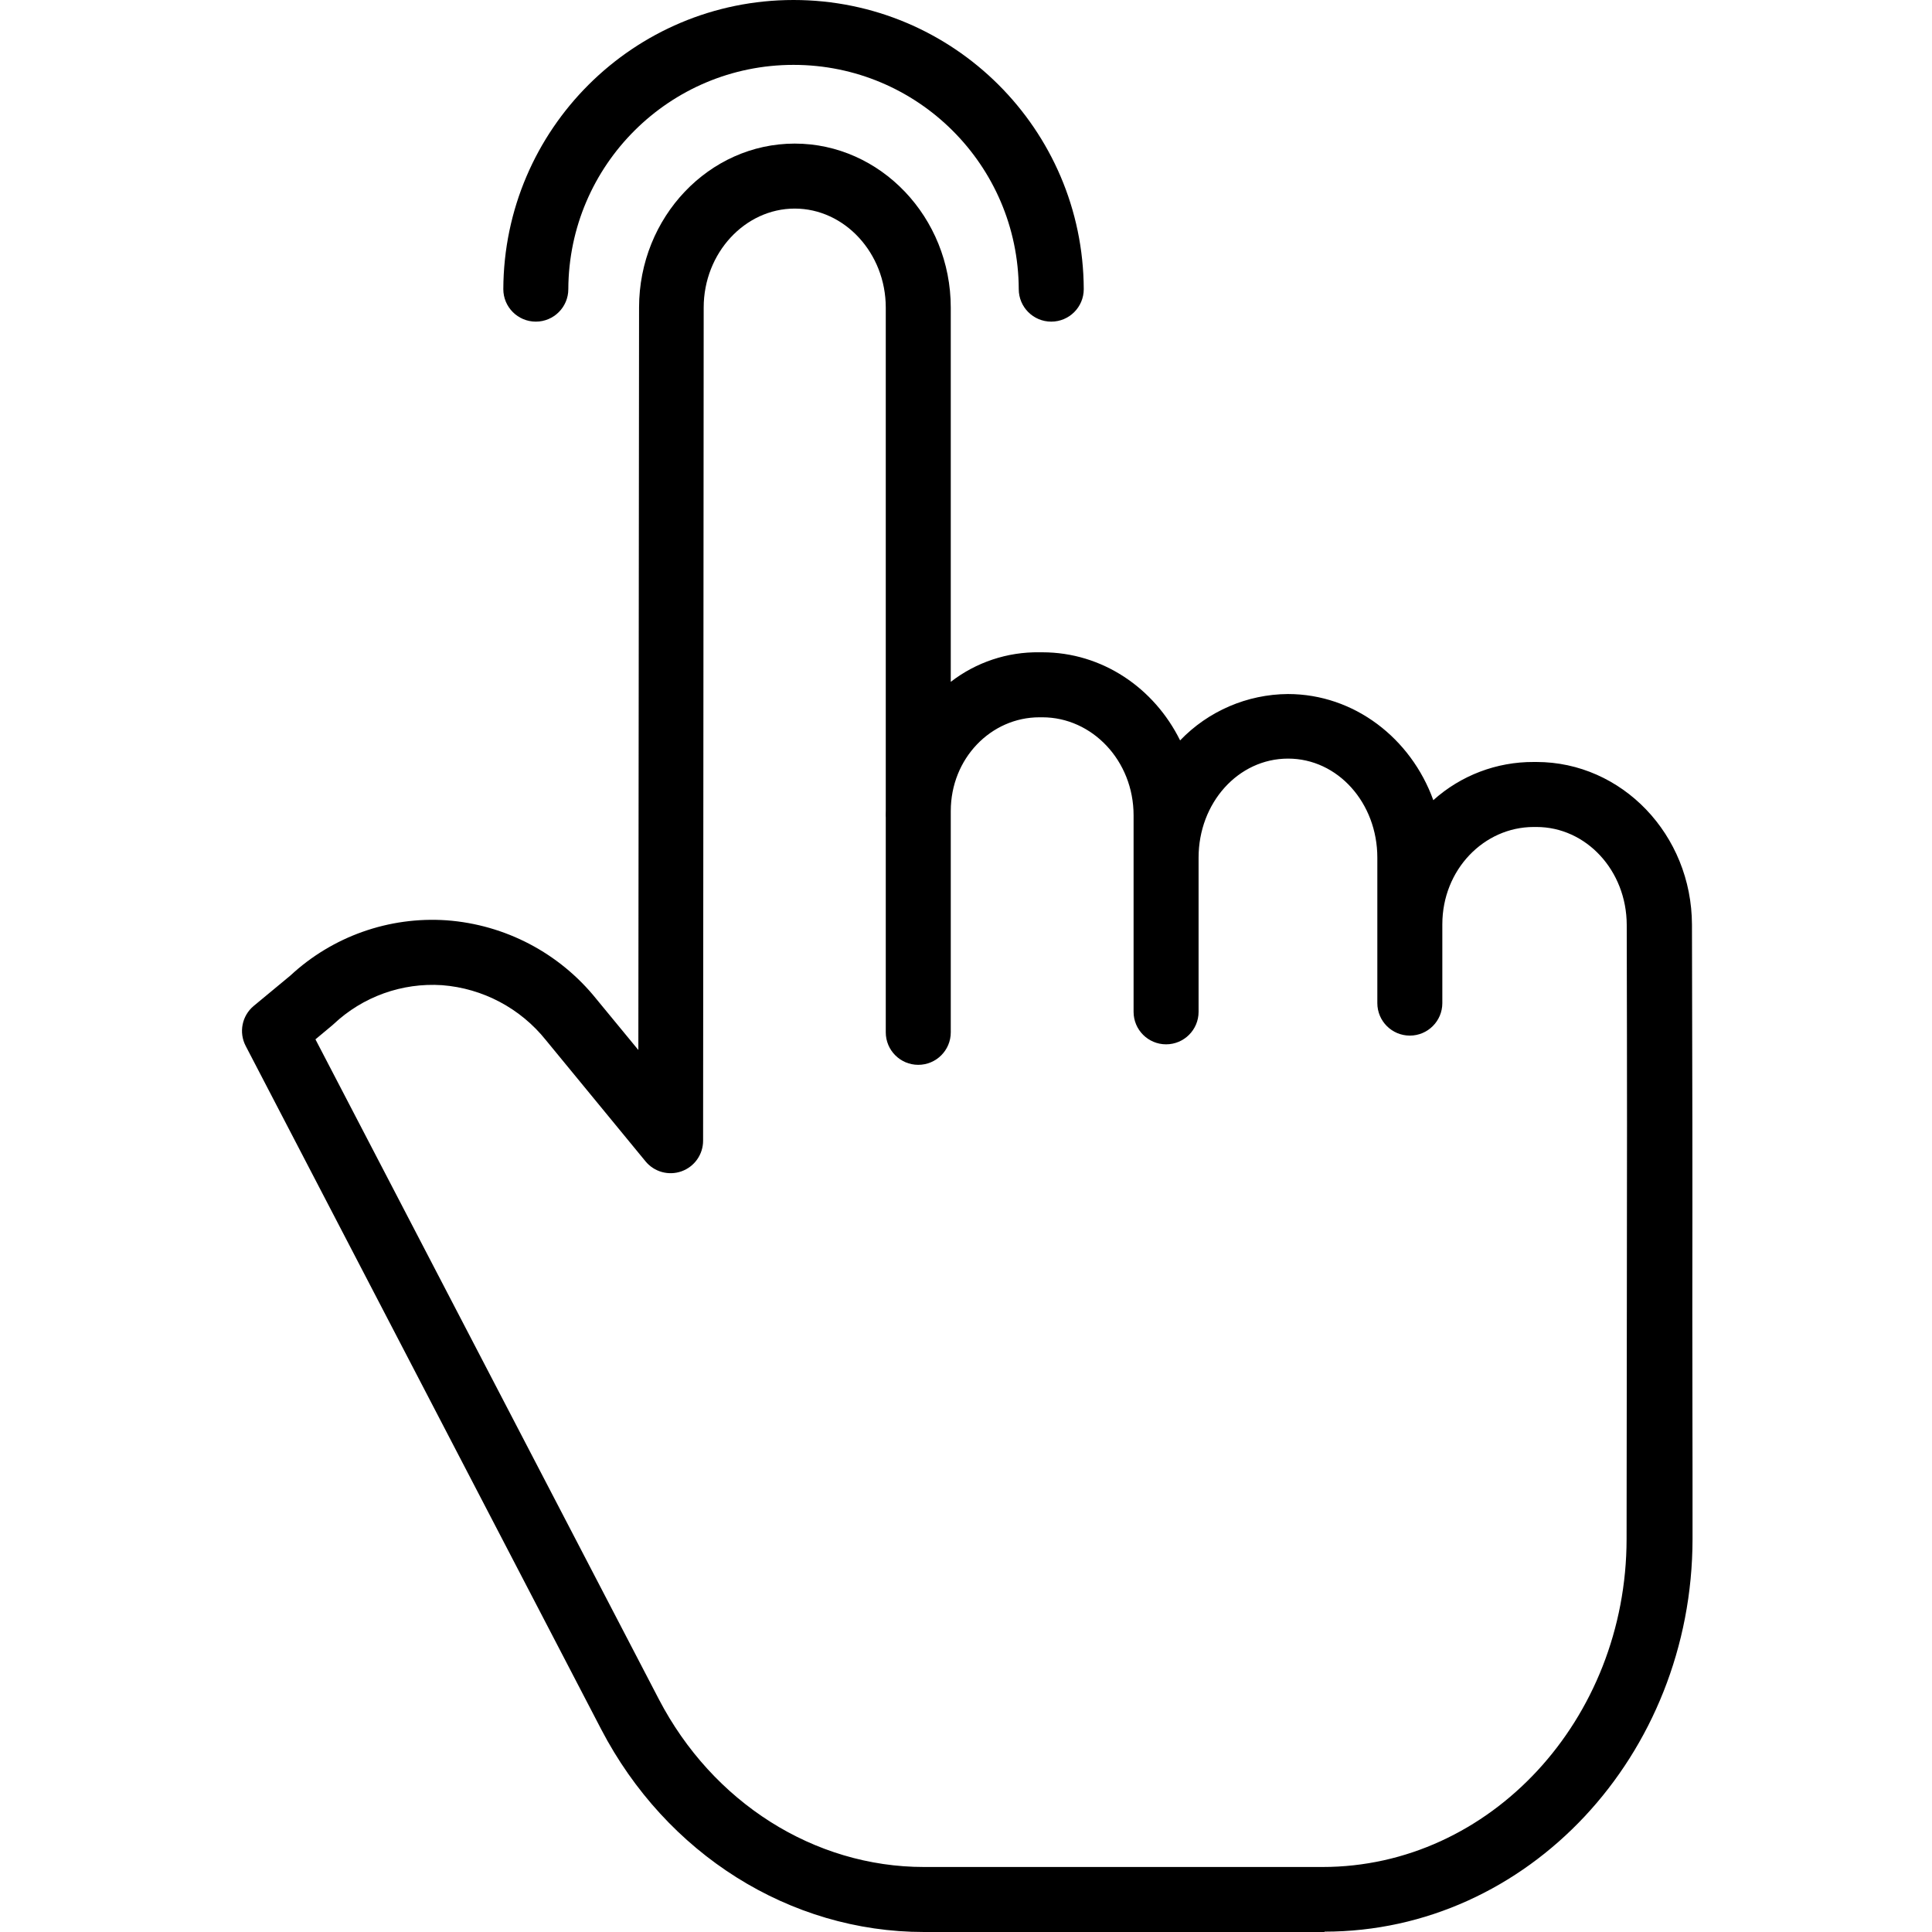
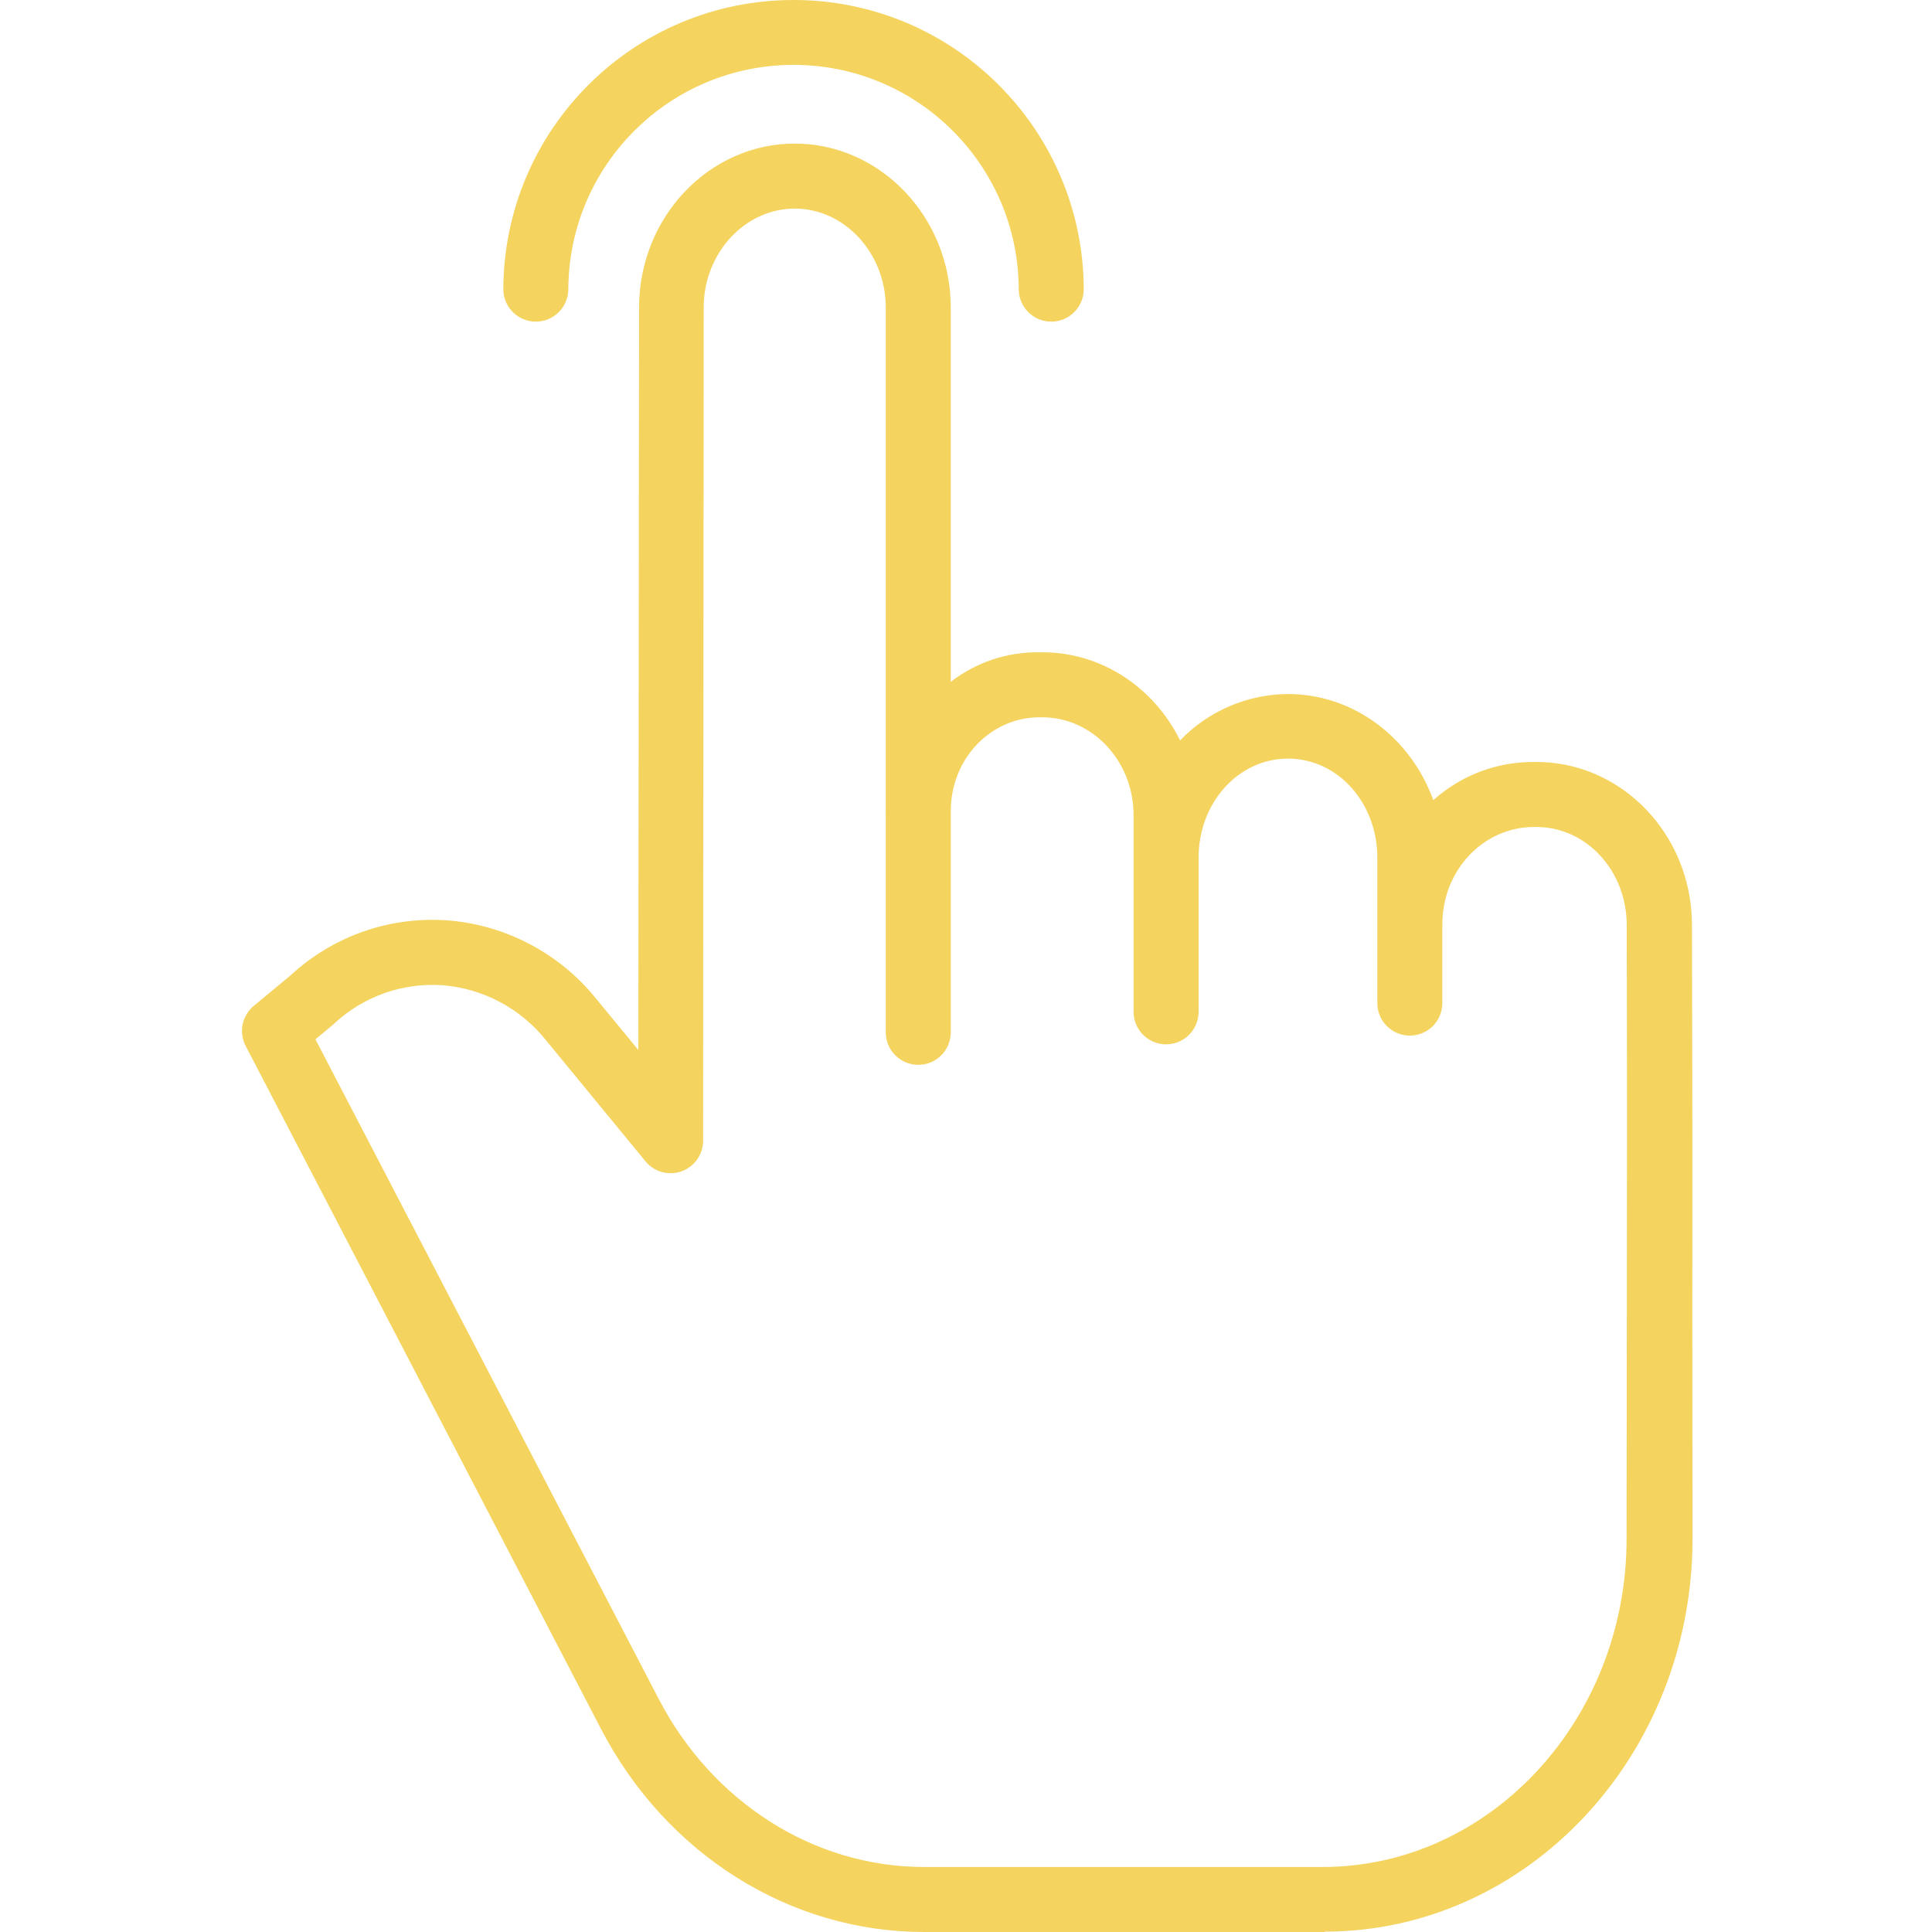
- <svg xmlns="http://www.w3.org/2000/svg" height="48px" viewBox="-59 0 475 475.57" width="48px">
+ <svg xmlns="http://www.w3.org/2000/svg" height="48px" viewBox="-59 0 475 475.57" width="48px" fill="#F4D35E">
  <path d="m318.918 187.566h-.668c-9.121-.051-17.934 3.301-24.719 9.398-5.492-15.199-19.449-26.125-35.797-26.125-10.02.07-19.59 4.184-26.531 11.414-6.383-12.922-19.188-21.688-33.91-21.688h-.711c-7.891-.121-15.59 2.445-21.832 7.273v-92.121c0-22.262-17.332-40.371-38.414-40.371-21.059 0-38.301 18.098-38.312 40.344l-.176 182.773-10.344-12.562c-9.07-11.293-22.422-18.305-36.867-19.363-14.148-.969-28.066 3.953-38.457 13.609l-9 7.457c-2.902 2.406-3.73 6.508-1.992 9.852l87.504 168.199c16 30.738 46.441 49.914 79.445 49.914h98.613v-.086c50 0 90.539-43.387 90.59-96.66.02-23.836-.07-41.602-.055-56 .051-38.523.012-52.738-.086-95.18-.051-22.211-17.258-40.078-38.281-40.078zm22.25 135.203c-.016 14.402-.039 32.238-.062 56.074-.043 44.465-33.609 80.723-74.824 80.723h-98.141c-27.016 0-52.02-15.879-65.25-41.301l-84.527-162.426 4.172-3.48c.105-.086.207-.188.309-.277 7.176-6.754 16.832-10.223 26.664-9.578 10.051.77 19.324 5.684 25.609 13.562l24.488 29.797c2.141 2.613 5.695 3.594 8.875 2.457 3.18-1.137 5.305-4.152 5.305-7.527l.145-205.094c.008-13.43 10.164-24.355 22.414-24.355s22.406 10.938 22.406 24.375v123.66c0 .43-.02.863-.02 1.301 0 .188.02.379.02.562v52.871c0 4.418 3.582 8 8 8s8-3.582 8-8v-54.465c0-12.957 9.898-23.082 21.832-23.082h.711c12.258 0 22.457 10.684 22.457 24.121v48.379c0 4.418 3.582 8 8 8s8-3.582 8-8v-37.957c0-13.441 9.711-24.375 22.035-24.375 12.254 0 21.965 10.93 21.965 24.375v35.809c0 4.418 3.582 8 8 8s8-3.582 8-8v-19.391c0-13.441 10.242-23.961 22.5-23.961h.668c12.227 0 22.191 10.699 22.223 24.098.098 42.41.078 56.609.027 95.105zm0 0" />
  <path d="m72.609 79.172c4.418 0 8-3.582 8-8 .129-30.527 24.914-55.203 55.438-55.203 30.527 0 55.309 24.676 55.438 55.203 0 4.418 3.582 8 8 8s8-3.582 8-8c-.148-39.352-32.086-71.172-71.438-71.172-39.348 0-71.289 31.82-71.438 71.172 0 4.418 3.582 8 8 8zm0 0" />
</svg>
